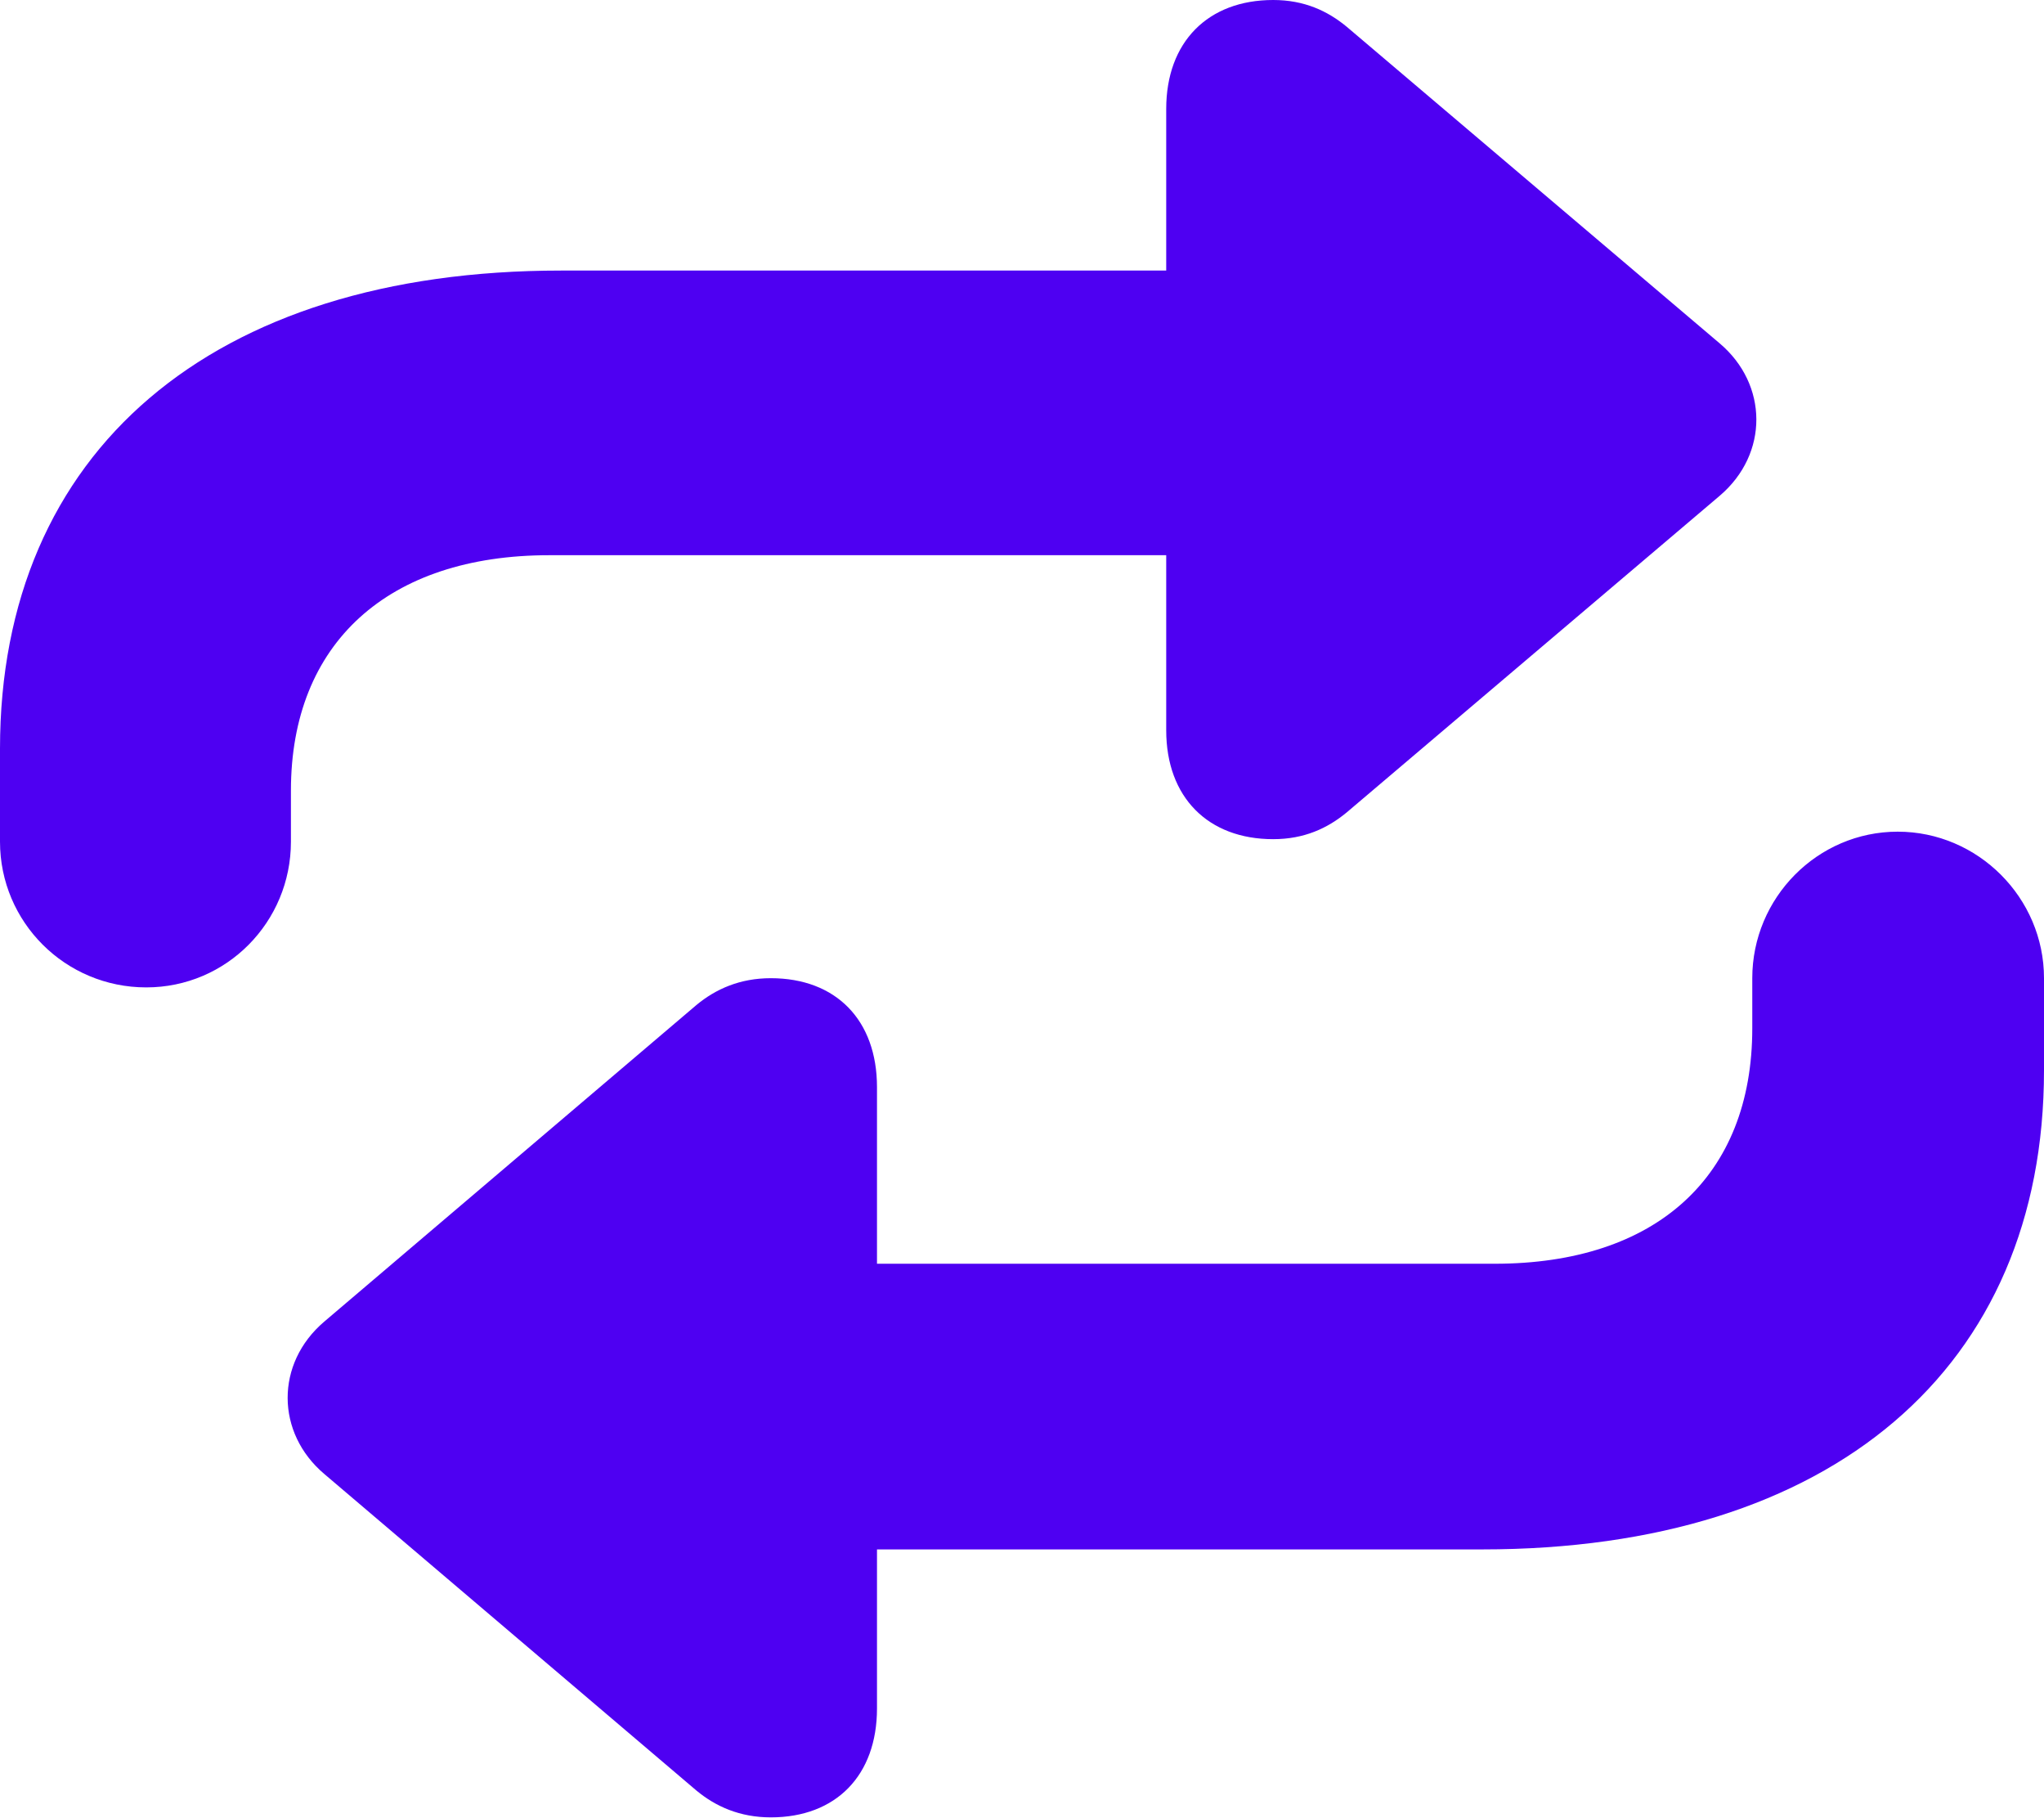
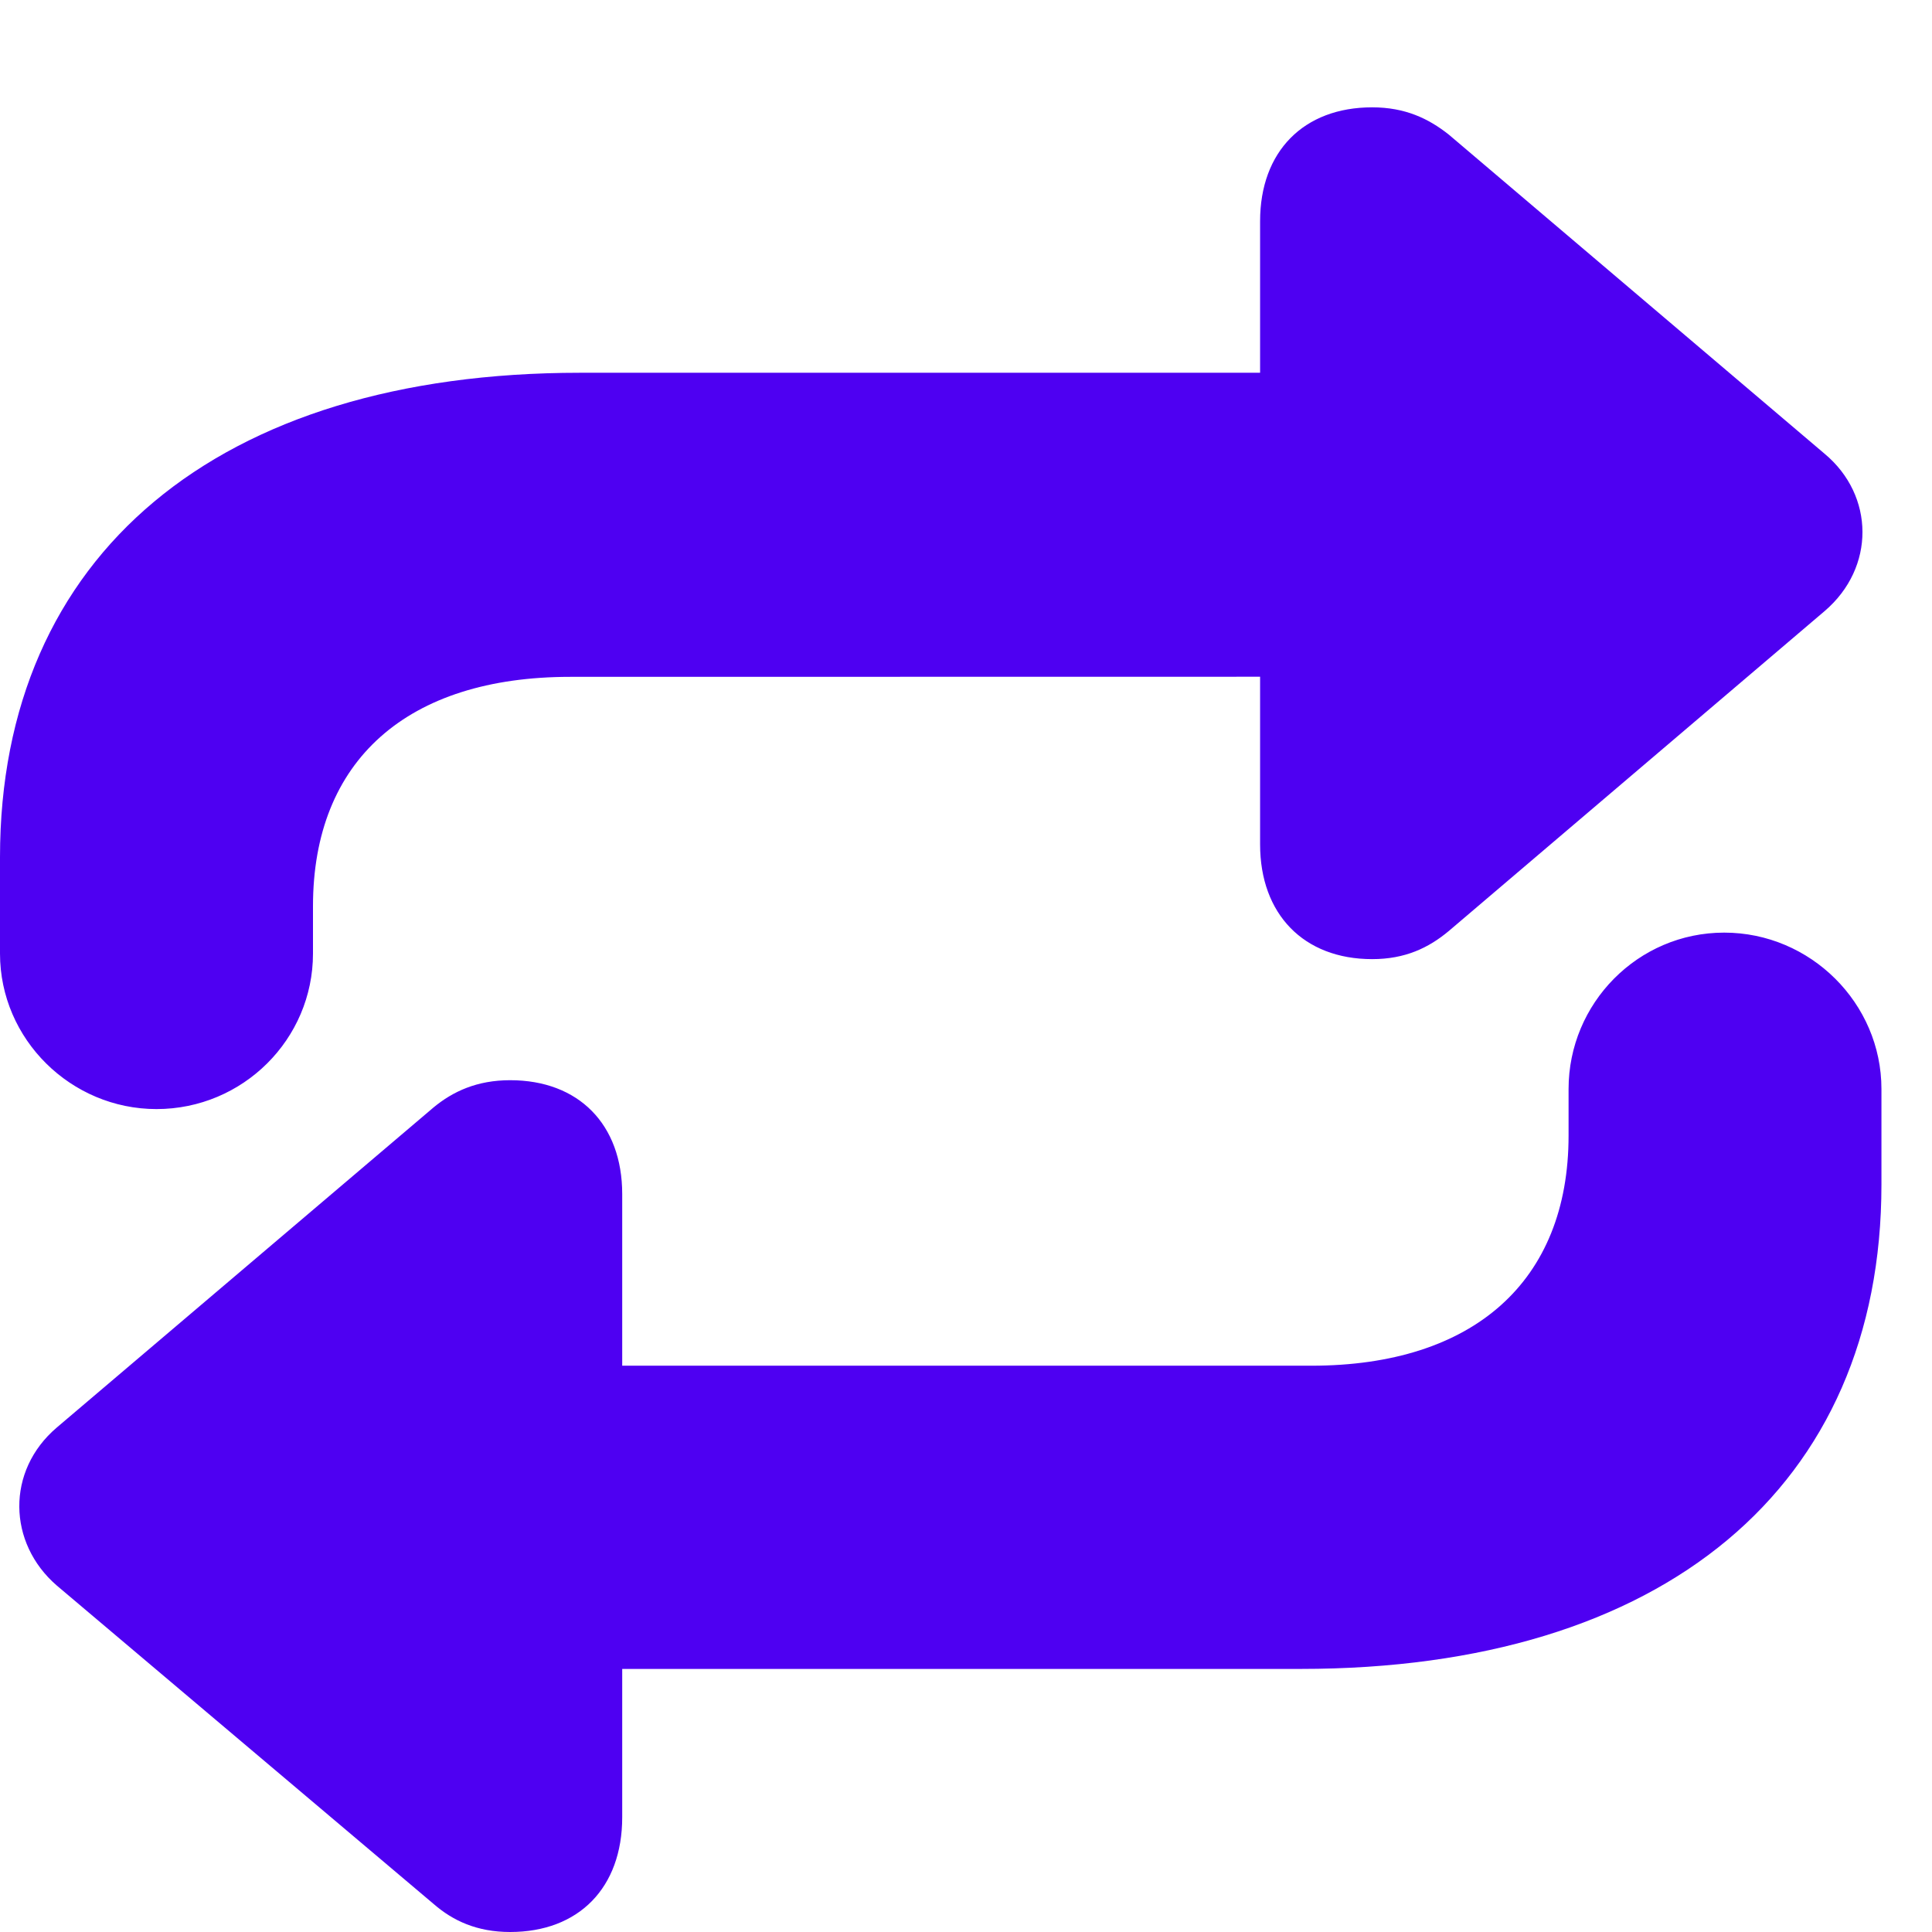
- <svg xmlns="http://www.w3.org/2000/svg" width="18" height="16" viewBox="0 0 18 16" fill="none">
-   <path d="M0 7.41C0 8.118 0.574 8.693 1.288 8.693C1.995 8.693 2.562 8.118 2.562 7.41V6.96C2.562 5.663 3.416 4.888 4.837 4.888H10.27V6.429C10.27 7.019 10.638 7.388 11.212 7.388C11.485 7.388 11.691 7.292 11.86 7.152L15.144 4.365C15.578 3.996 15.571 3.384 15.144 3.023L11.86 0.236C11.691 0.096 11.485 0 11.212 0C10.638 0 10.27 0.369 10.27 0.959V2.382H4.94C1.863 2.382 0 3.974 0 6.592V7.41ZM7.723 9.571C7.723 8.981 7.362 8.612 6.788 8.612C6.515 8.612 6.302 8.708 6.133 8.848L2.856 11.635C2.422 12.004 2.429 12.616 2.856 12.977L6.133 15.764C6.302 15.904 6.515 16 6.788 16C7.362 16 7.723 15.631 7.723 15.041V13.641H13.053C16.13 13.641 18 12.048 18 9.423V8.612C18 7.904 17.418 7.322 16.712 7.322C16.005 7.322 15.431 7.904 15.431 8.612V9.054C15.431 10.359 14.584 11.126 13.163 11.126H7.723V9.571Z" fill="#4E00F2" />
+ <svg xmlns="http://www.w3.org/2000/svg" width="18" height="18" viewBox="0 0 18 18" fill="none">
+   <path d="M0 8.884C0 9.683 0.661 10.333 1.458 10.333C2.262 10.333 2.916 9.683 2.916 8.884V8.443C2.916 7.083 3.795 6.306 5.313 6.306L11.74 6.305V7.867C11.74 8.517 12.146 8.936 12.784 8.936C13.092 8.936 13.31 8.831 13.498 8.674L17 5.693C17.473 5.289 17.466 4.617 17 4.228L13.498 1.254C13.31 1.105 13.092 1 12.784 1C12.146 1 11.74 1.411 11.74 2.061V3.473L5.403 3.473C2.029 3.473 0 5.17 0 7.987V8.884ZM5.797 11.125C5.797 10.475 5.391 10.064 4.753 10.064C4.444 10.064 4.219 10.169 4.039 10.318L0.529 13.3C0.056 13.703 0.071 14.376 0.529 14.772L4.039 17.738C4.219 17.895 4.444 18 4.753 18C5.391 18 5.797 17.589 5.797 16.931V15.549H12.119C15.501 15.549 17.529 13.853 17.529 11.036V10.146C17.529 9.347 16.868 8.689 16.064 8.689C15.26 8.689 14.614 9.347 14.614 10.146V10.58C14.614 11.94 13.727 12.724 12.217 12.724H5.797V11.125Z" fill="#4E00F2" />
</svg>
